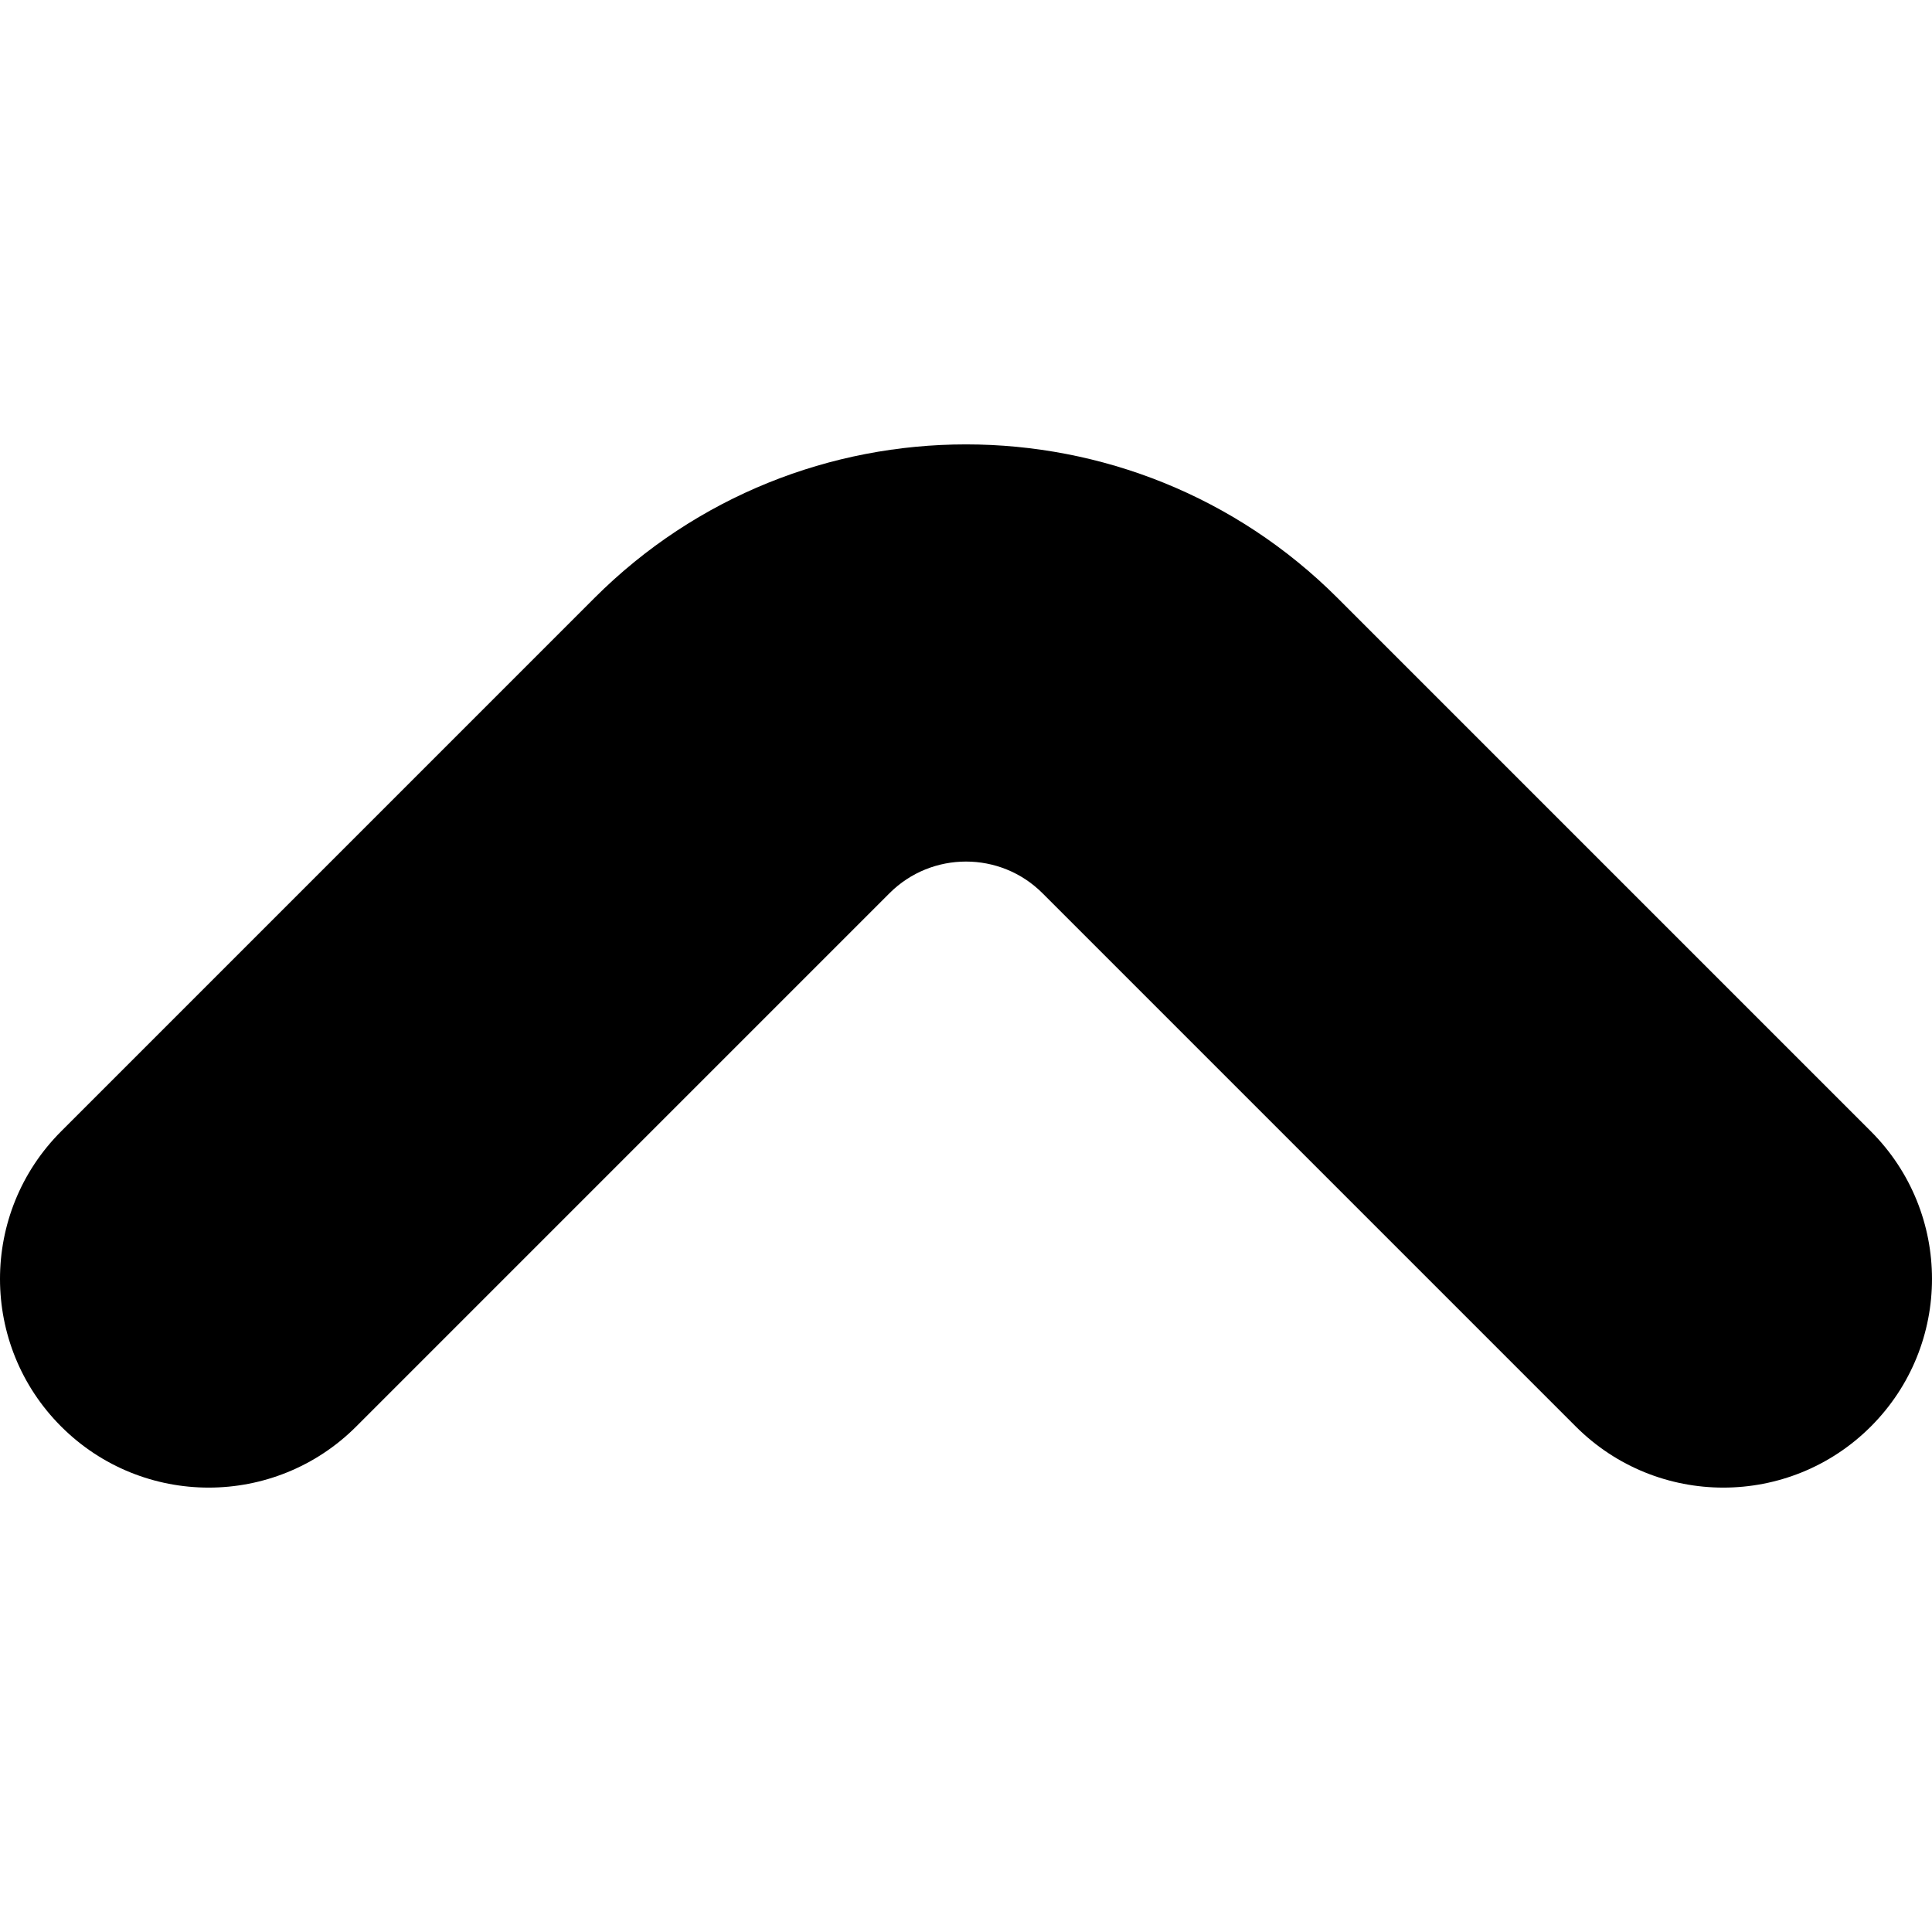
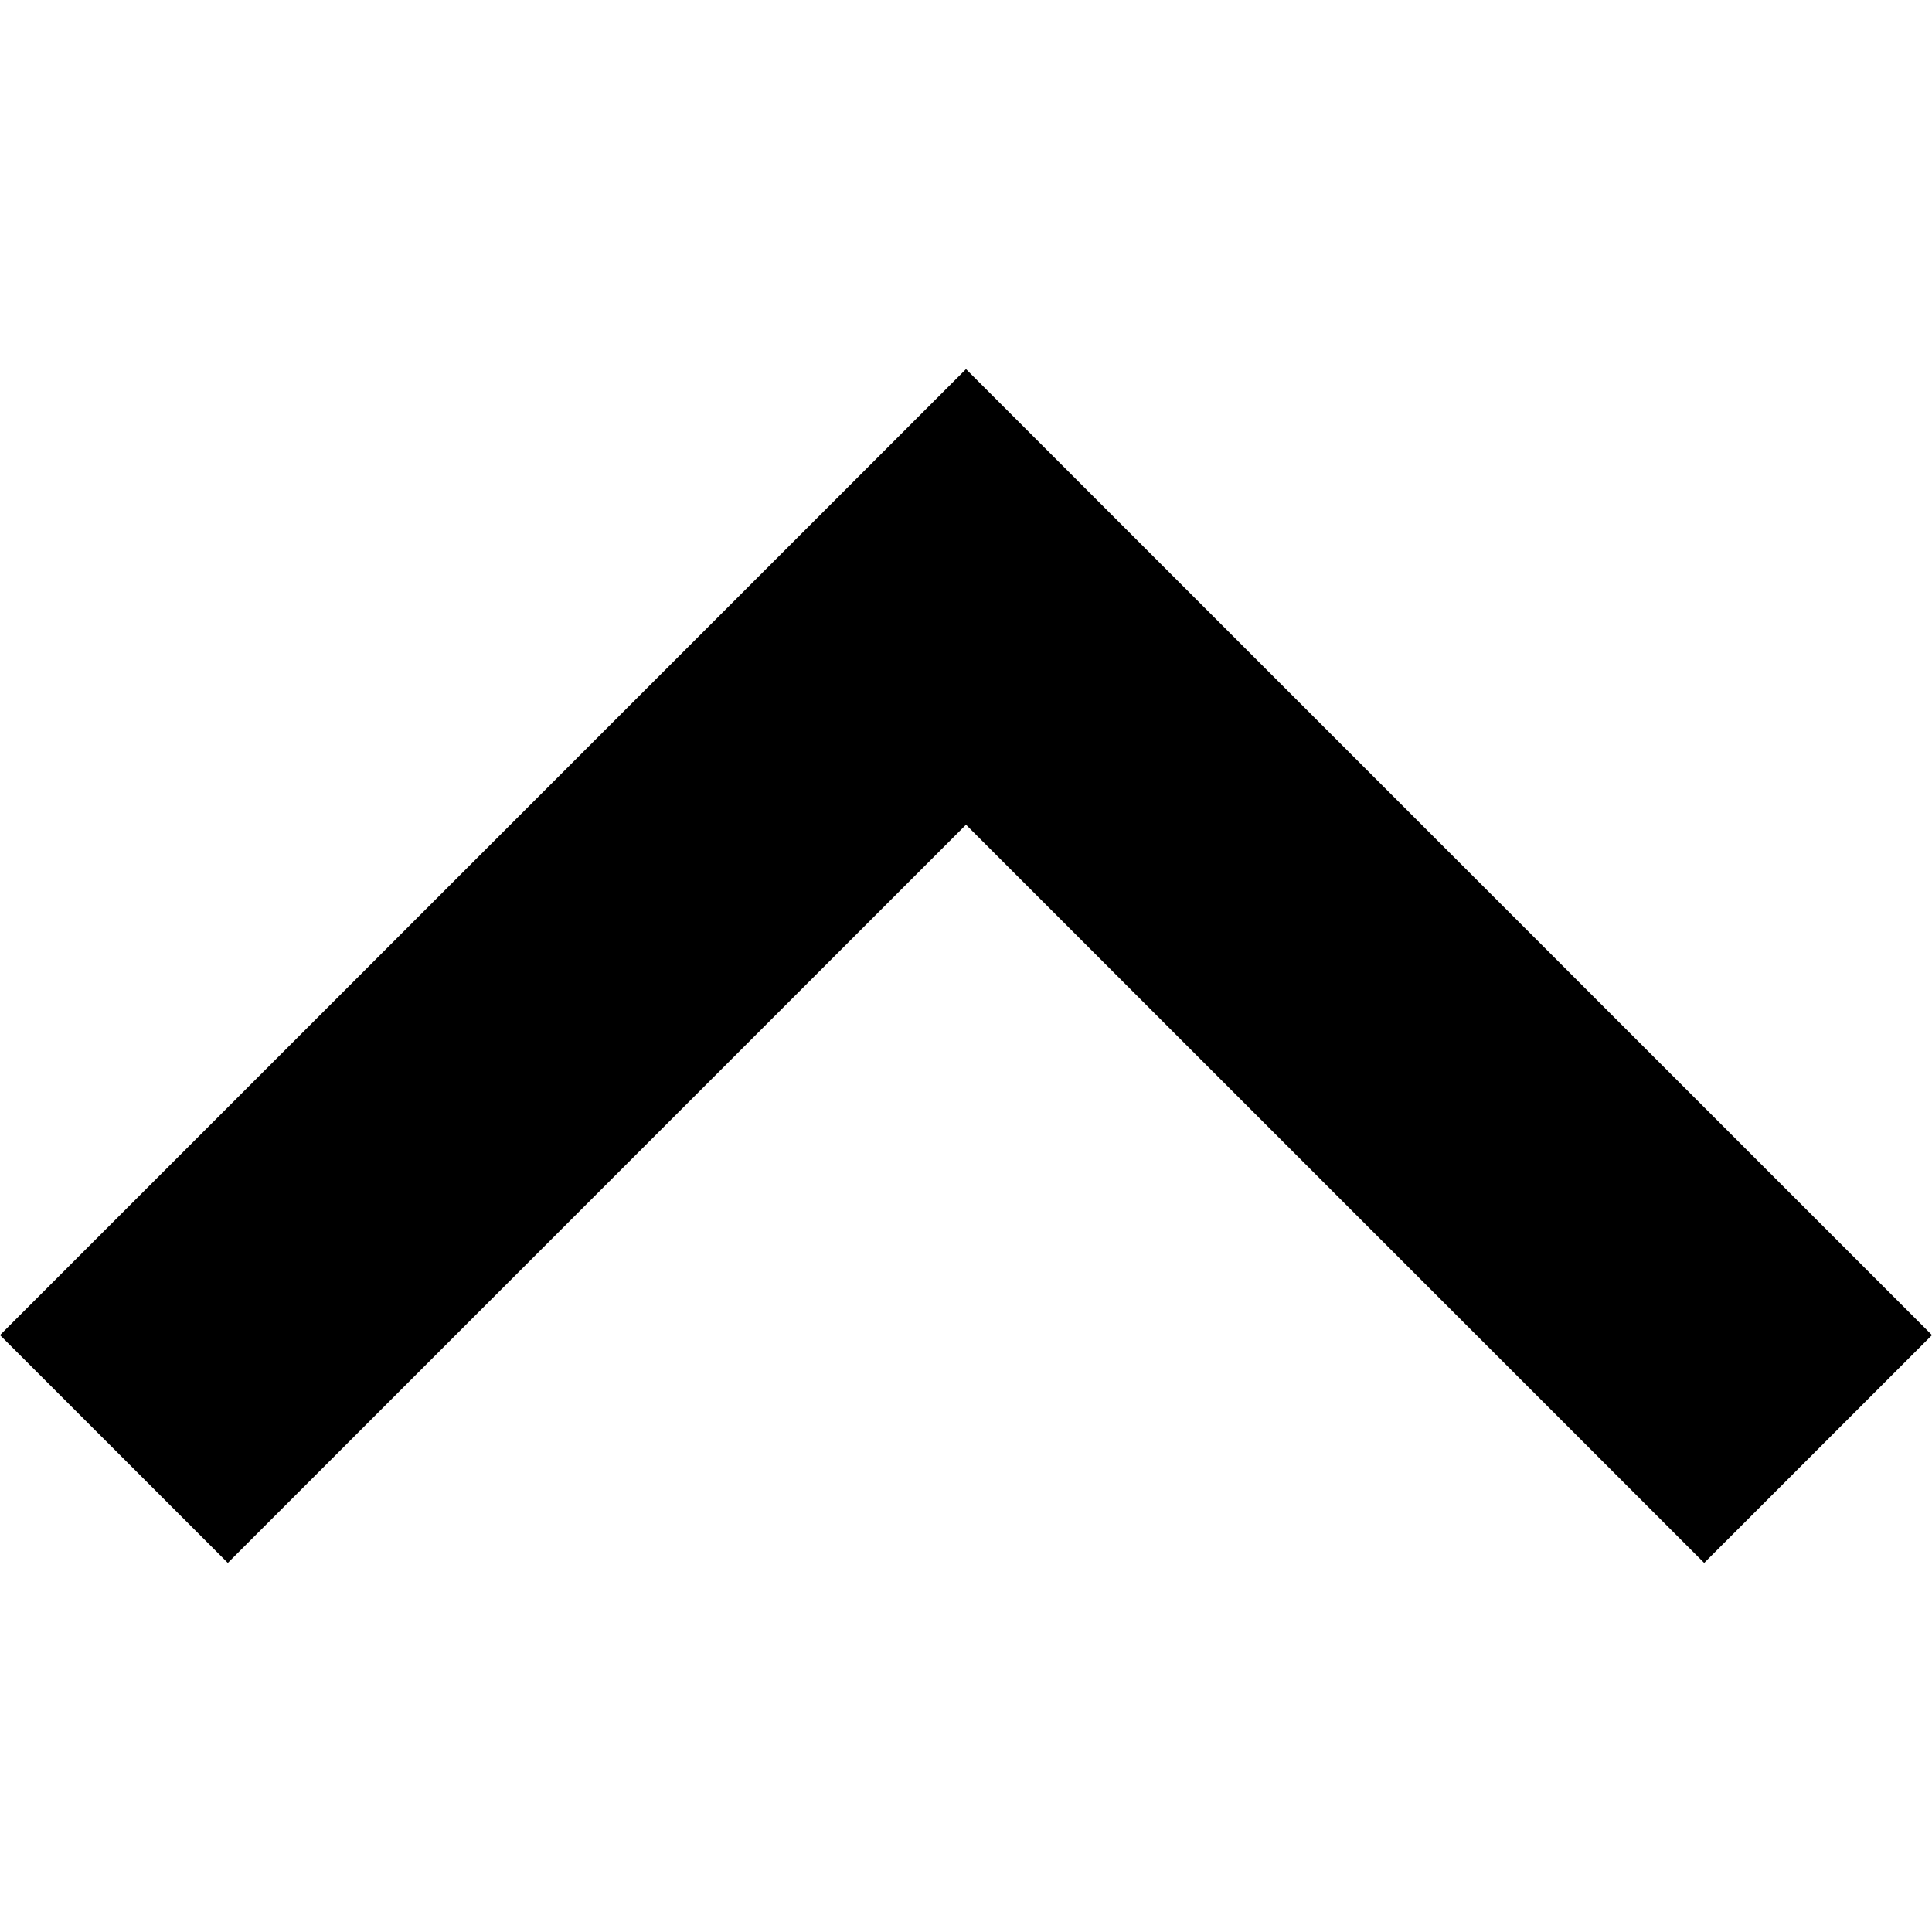
- <svg xmlns="http://www.w3.org/2000/svg" version="1.1" id="Capa_1" x="0px" y="0px" viewBox="0 0 612.002 612.002" style="enable-background:new 0 0 612.002 612.002;" xml:space="preserve">
+ <svg xmlns="http://www.w3.org/2000/svg" version="1.1" id="Capa_1" x="0px" y="0px" viewBox="0 0 256 256" style="enable-background:new 0 0 256 256;" xml:space="preserve">
  <g>
    <g>
-       <path d="M592.639,358.376L423.706,189.439c-64.904-64.892-170.509-64.892-235.421,0.005L19.363,358.379    c-25.817,25.817-25.817,67.674,0,93.489c25.817,25.817,67.679,25.819,93.491-0.002l168.92-168.927    c13.354-13.357,35.092-13.361,48.444-0.005l168.93,168.932c12.91,12.907,29.825,19.365,46.747,19.365    c16.915,0,33.835-6.455,46.747-19.365C618.456,426.051,618.456,384.193,592.639,358.376z" />
+       <polygon points="128,48.907 0,176.907 30.187,207.093 128,109.28 225.813,207.093 256,176.907   " />
    </g>
  </g>
  <g>
</g>
  <g>
</g>
  <g>
</g>
  <g>
</g>
  <g>
</g>
  <g>
</g>
  <g>
</g>
  <g>
</g>
  <g>
</g>
  <g>
</g>
  <g>
</g>
  <g>
</g>
  <g>
</g>
  <g>
</g>
  <g>
</g>
</svg>
